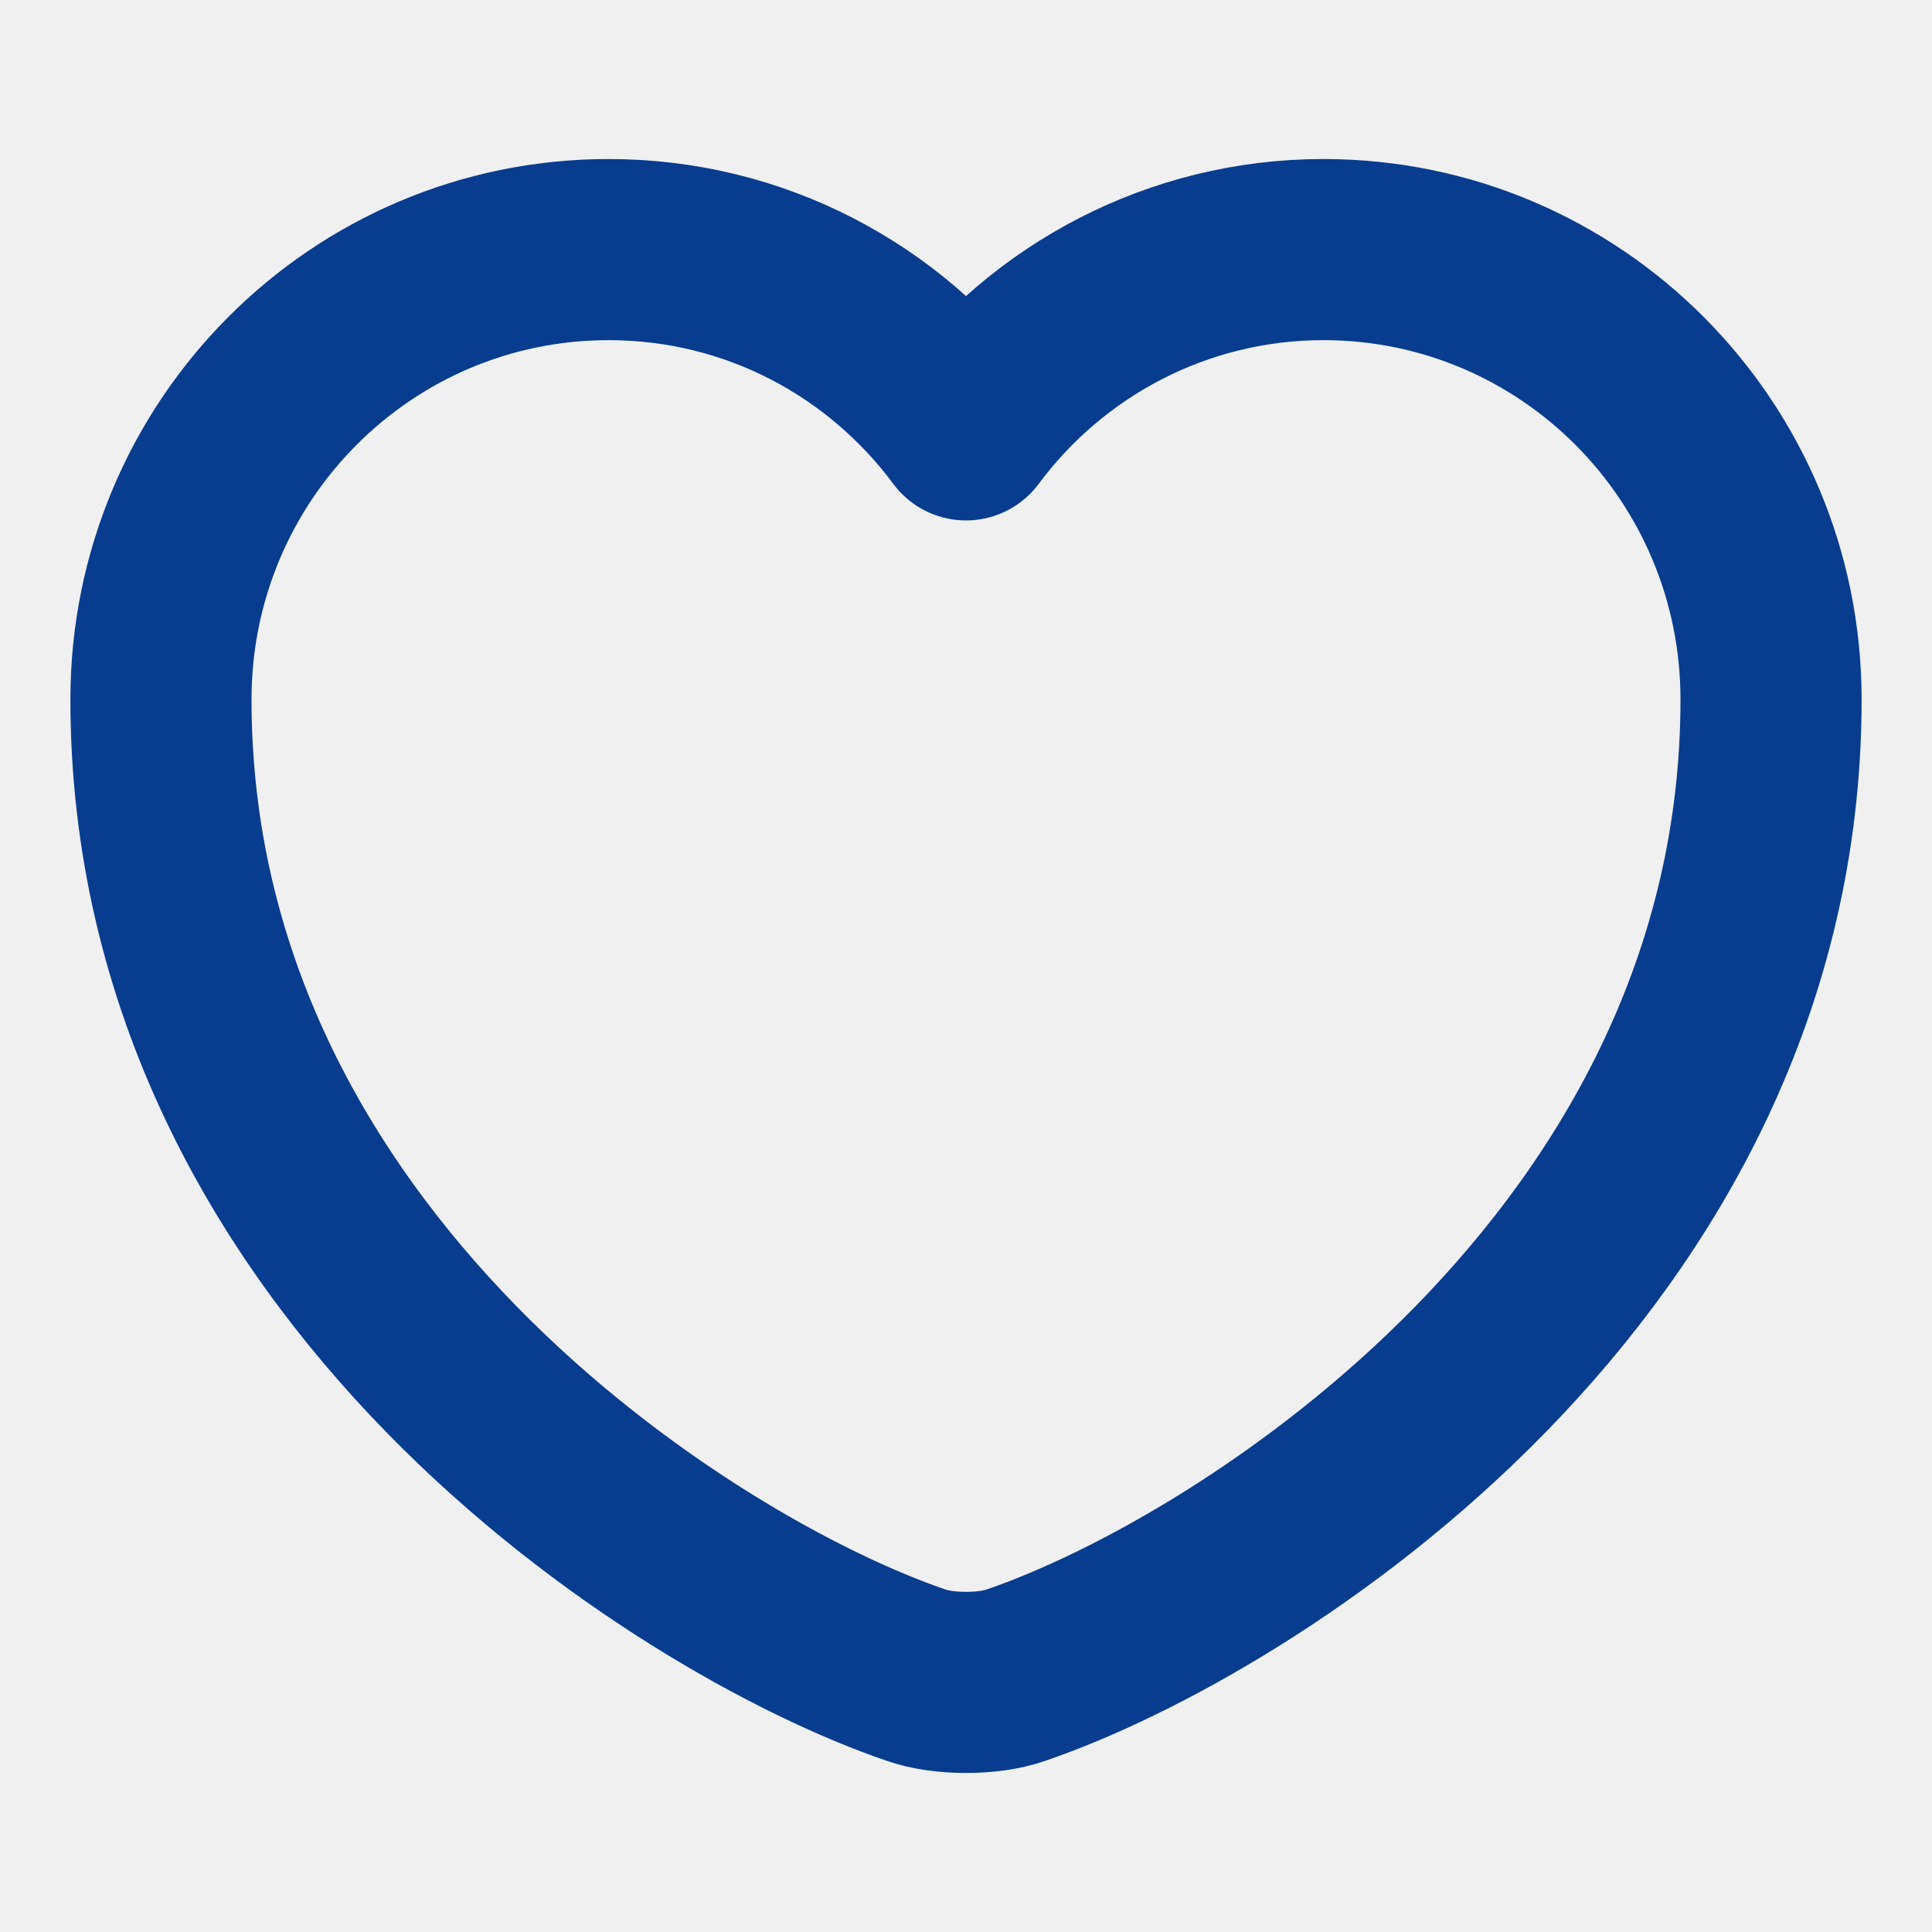
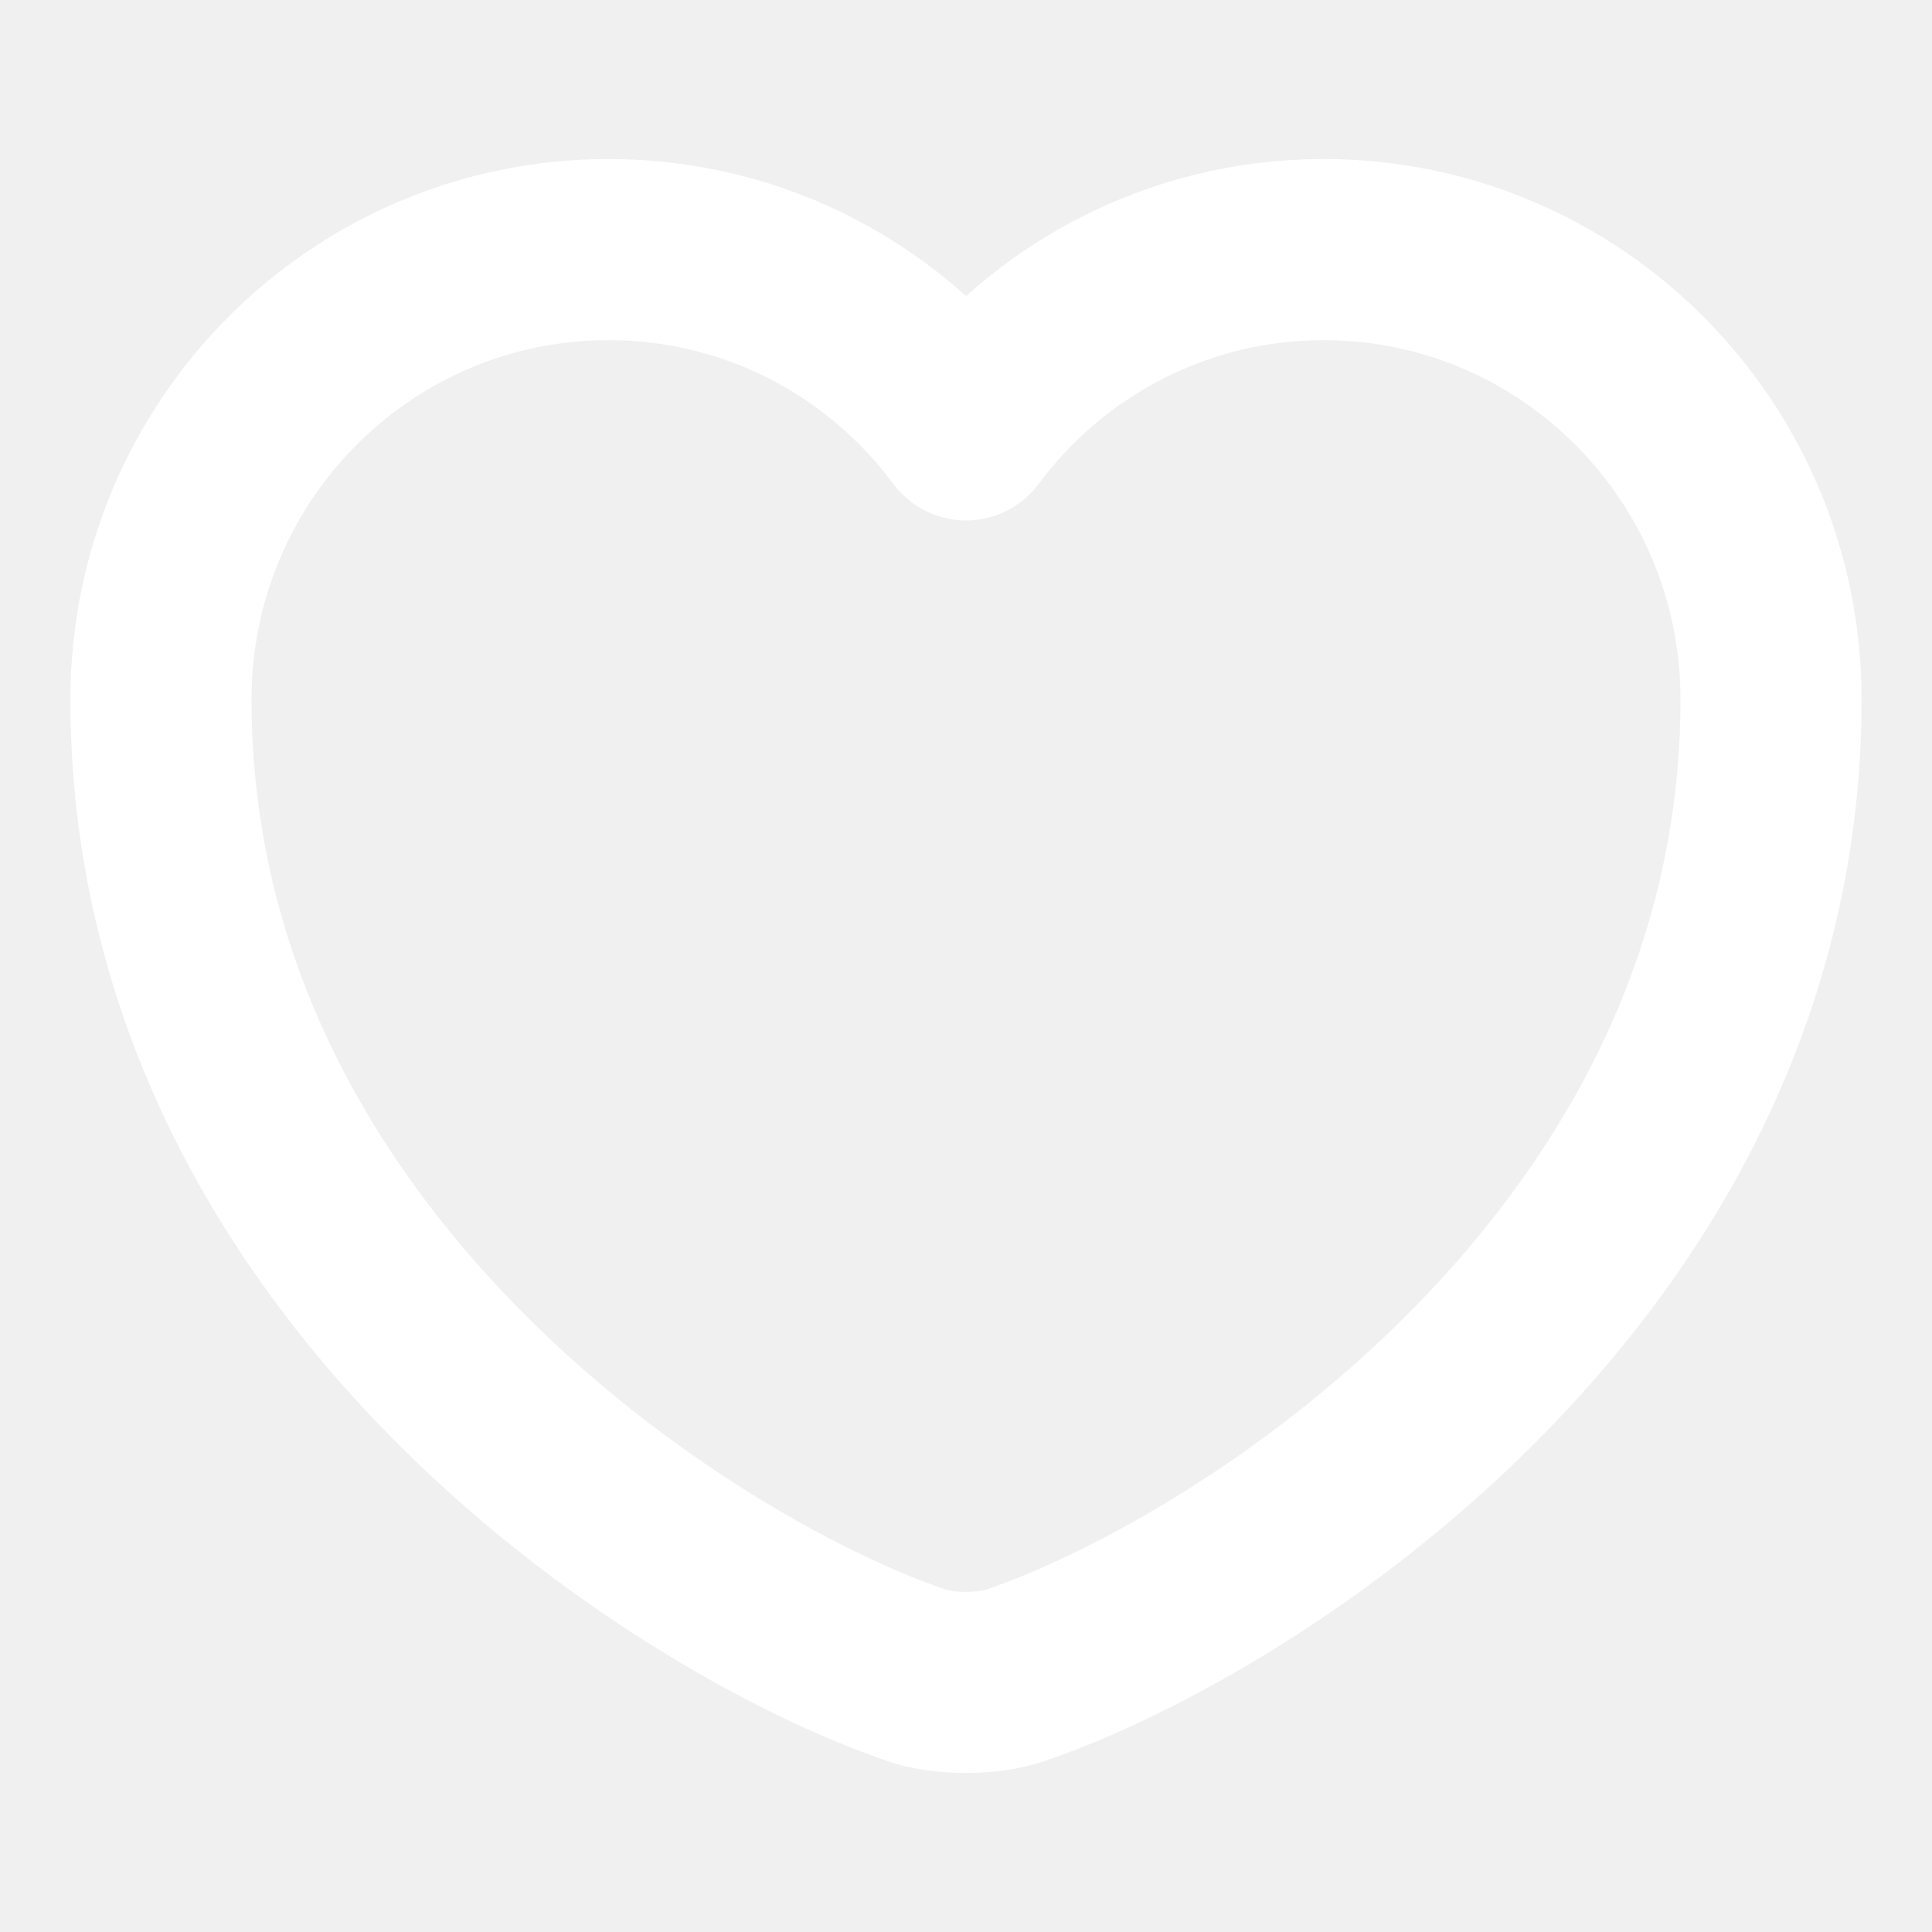
<svg xmlns="http://www.w3.org/2000/svg" width="16" height="16" viewBox="0 0 16 16" fill="none">
-   <path d="M8.413 13.873C8.187 13.953 7.813 13.953 7.587 13.873C5.653 13.213 1.333 10.46 1.333 5.793C1.333 3.733 2.993 2.067 5.04 2.067C6.253 2.067 7.327 2.653 8 3.56C8.673 2.653 9.753 2.067 10.96 2.067C13.007 2.067 14.667 3.733 14.667 5.793C14.667 10.46 10.347 13.213 8.413 13.873Z" stroke="#083c8f" stroke-width="1.5" stroke-linecap="round" stroke-linejoin="round" />
+   <path d="M8.413 13.873C8.187 13.953 7.813 13.953 7.587 13.873C5.653 13.213 1.333 10.46 1.333 5.793C1.333 3.733 2.993 2.067 5.04 2.067C6.253 2.067 7.327 2.653 8 3.56C8.673 2.653 9.753 2.067 10.96 2.067C13.007 2.067 14.667 3.733 14.667 5.793C14.667 10.46 10.347 13.213 8.413 13.873Z" stroke="#ffffff" stroke-width="1.5" stroke-linecap="round" stroke-linejoin="round" />
</svg>
